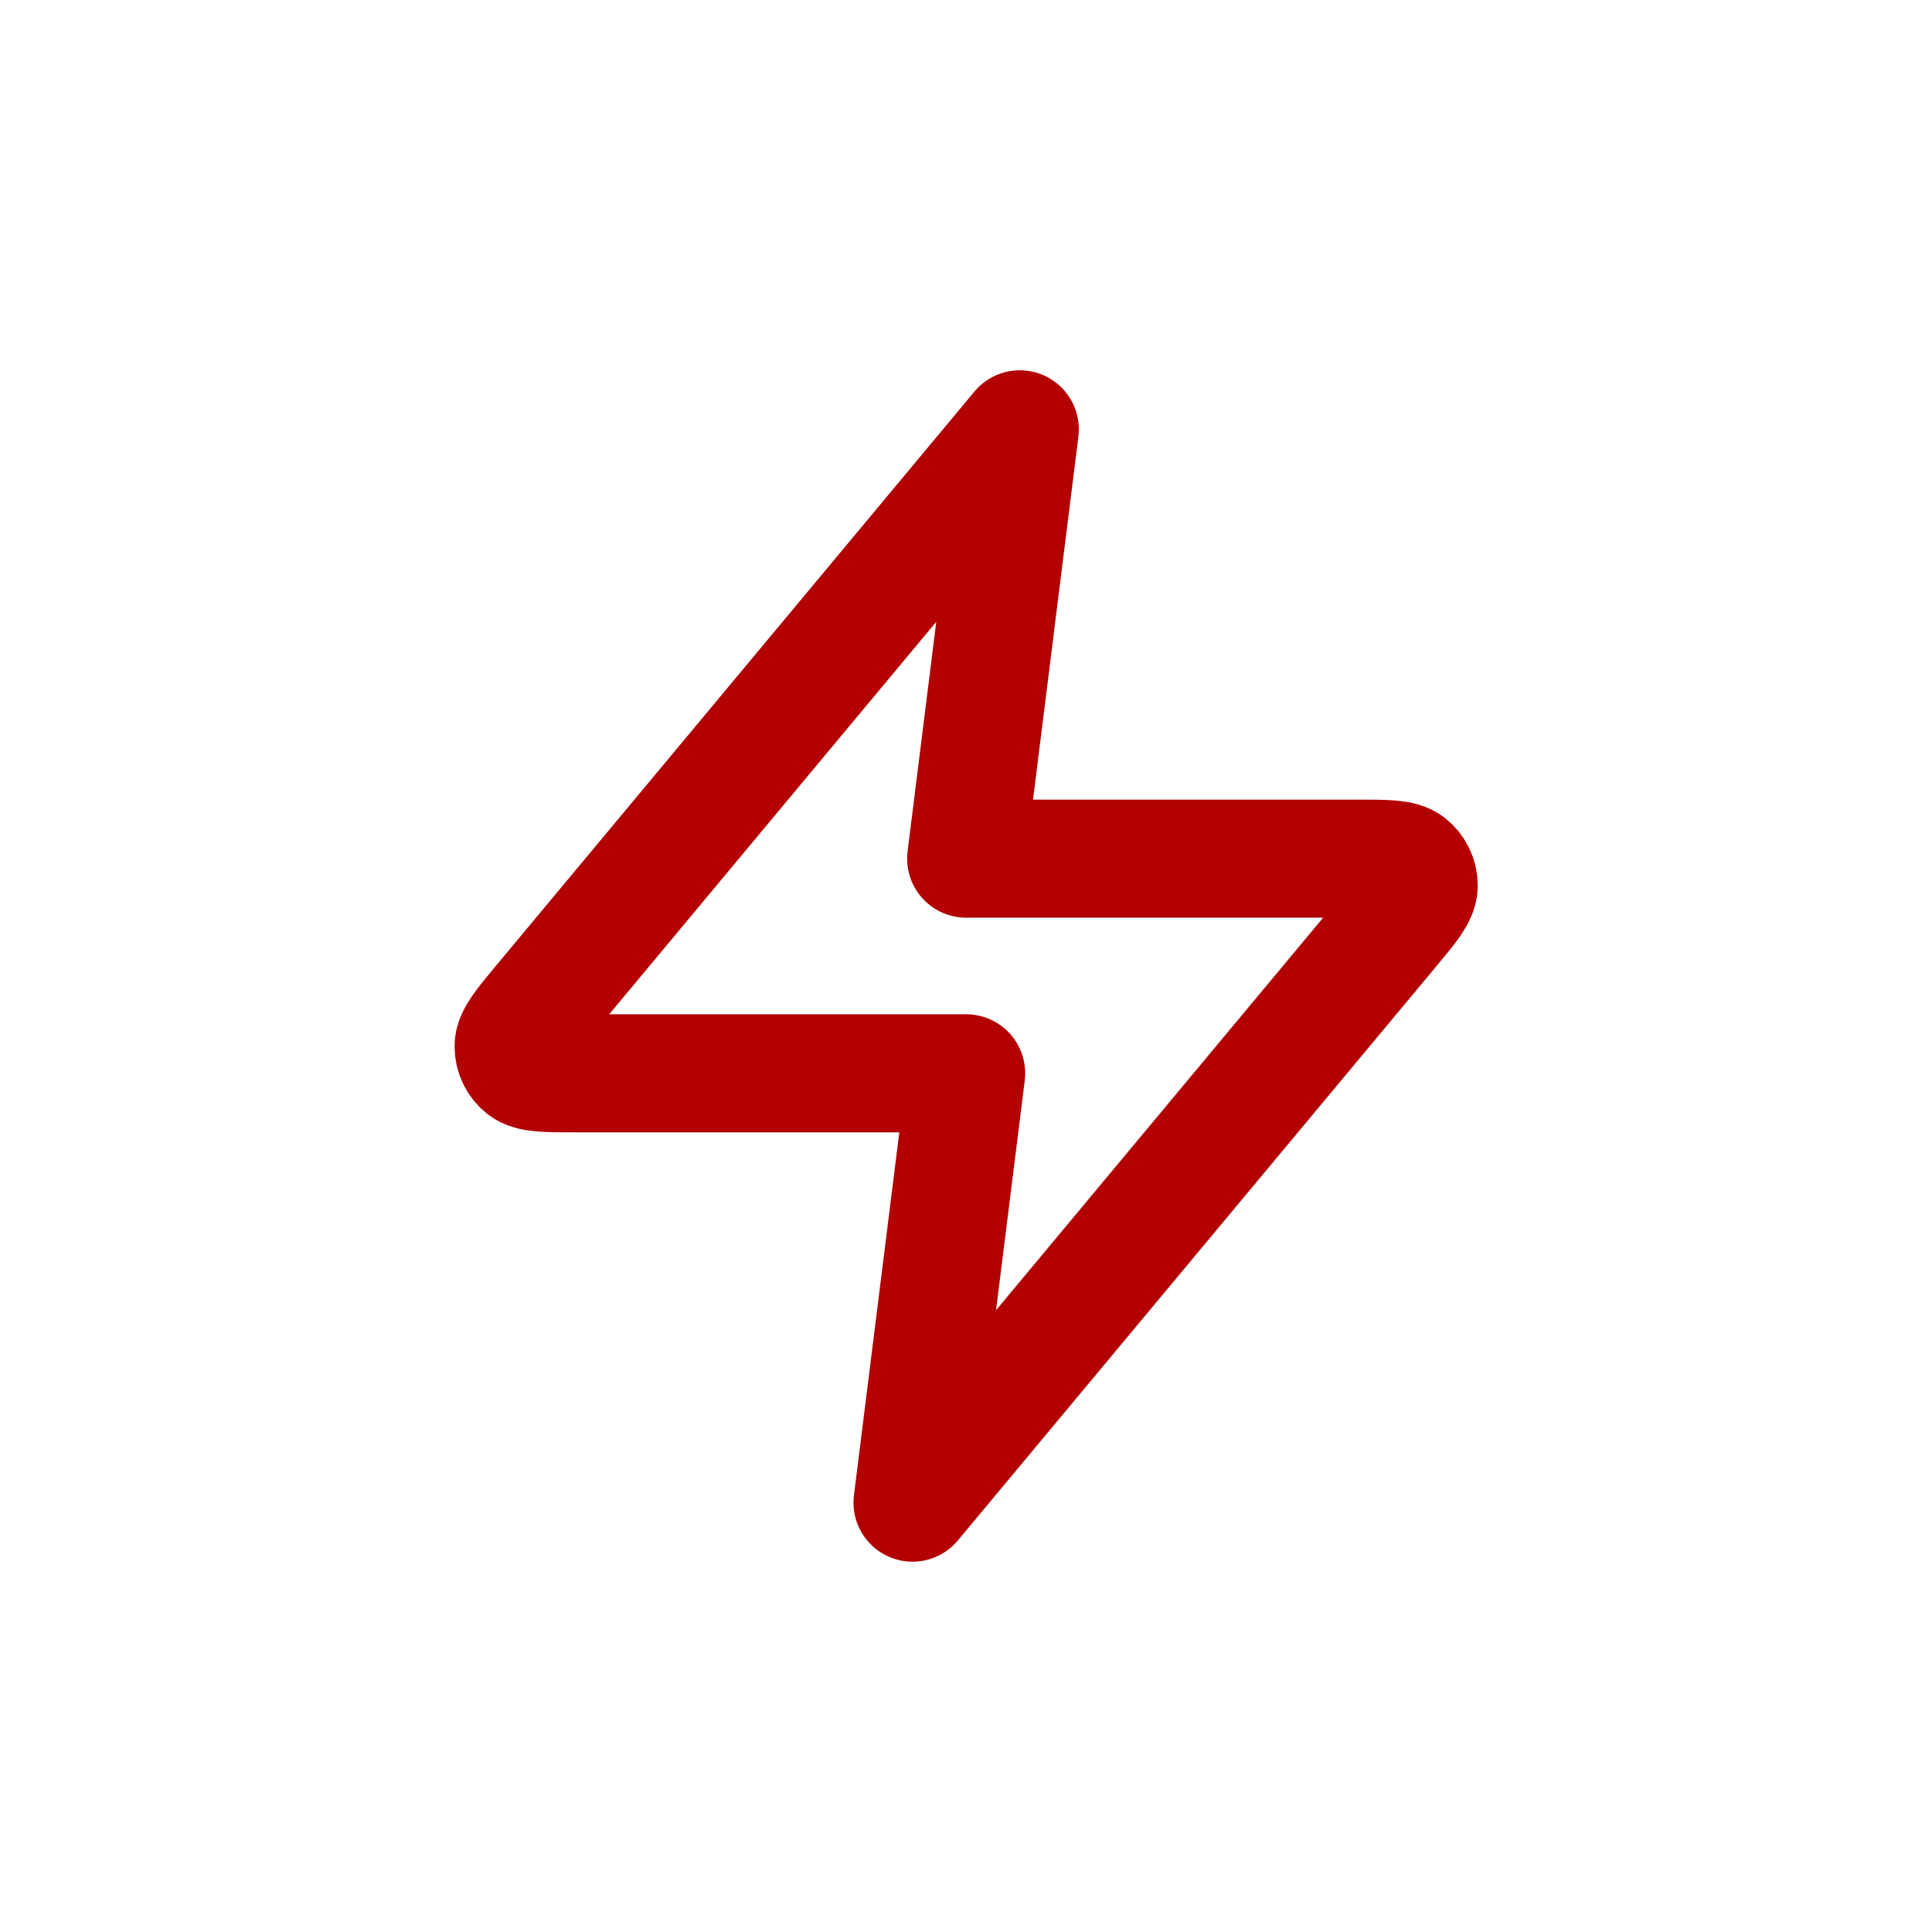
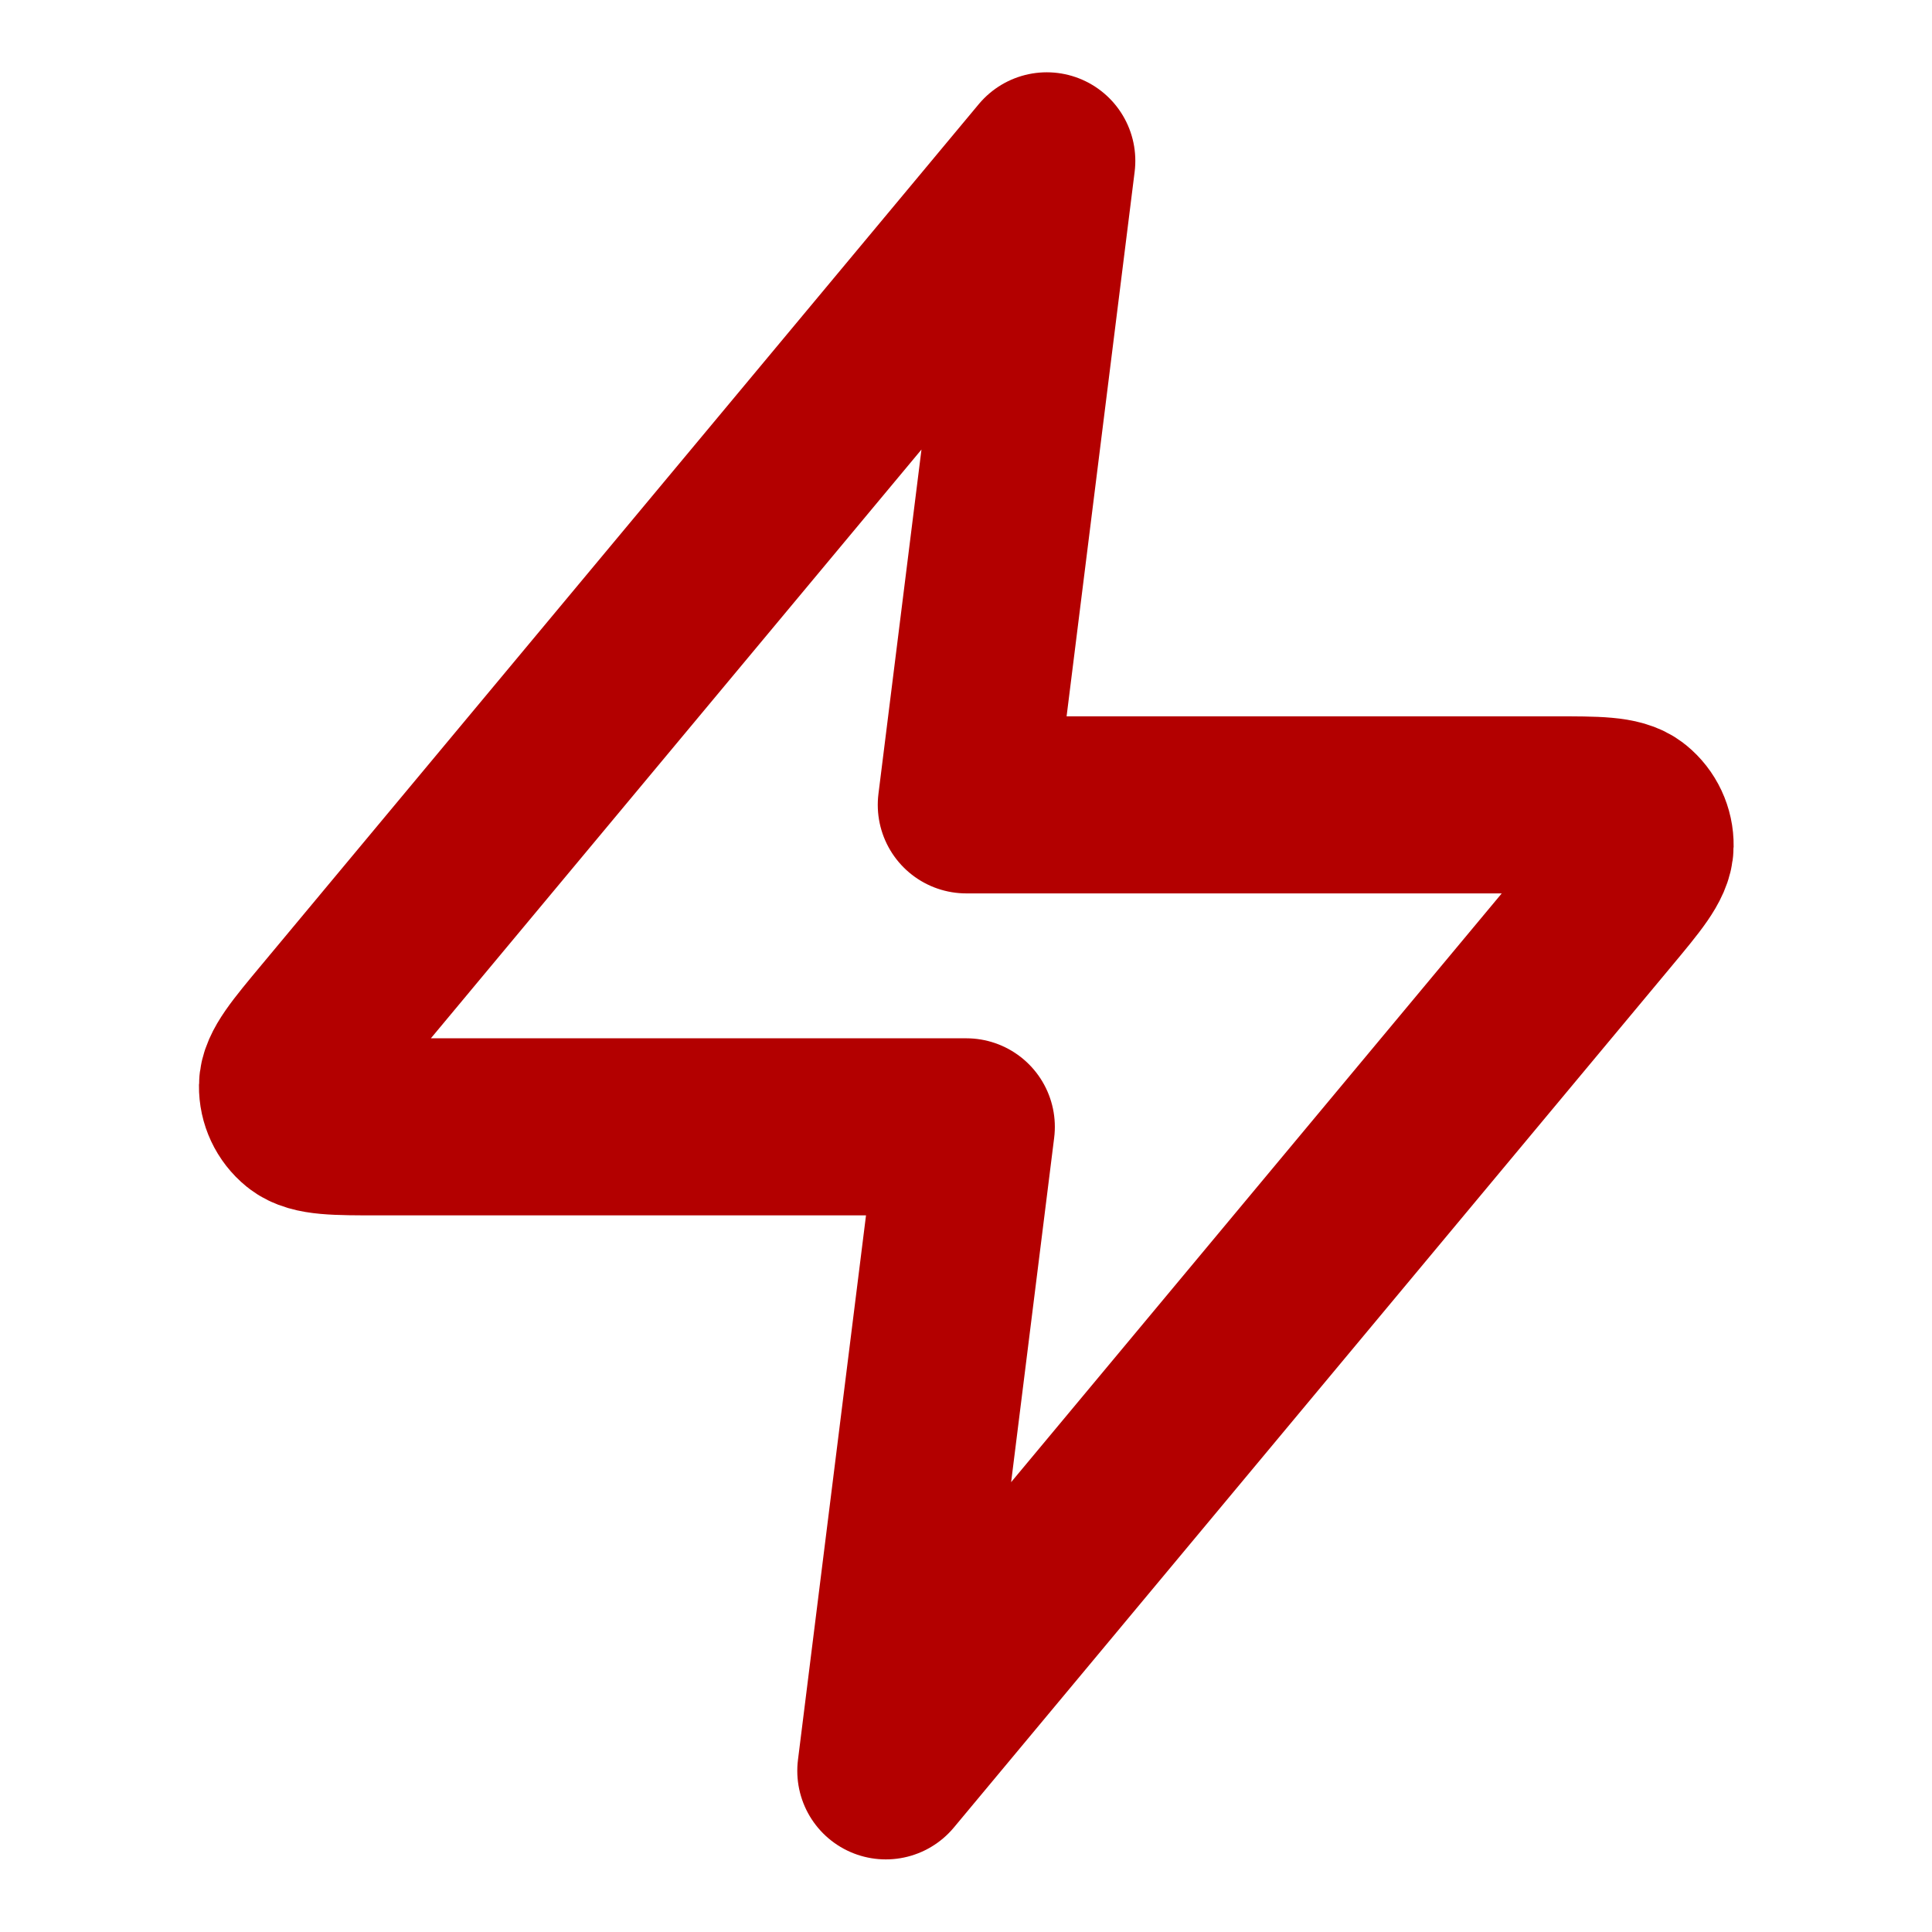
- <svg xmlns="http://www.w3.org/2000/svg" width="48" height="48" viewBox="0 0 48 48" fill="none">
-   <path d="M25.337 10.666L13.462 24.917C12.997 25.475 12.764 25.754 12.761 25.99C12.758 26.195 12.849 26.39 13.008 26.518C13.191 26.666 13.555 26.666 14.281 26.666H24.004L22.671 37.333L34.546 23.083C35.011 22.525 35.243 22.246 35.247 22.01C35.25 21.805 35.159 21.61 34.999 21.481C34.816 21.333 34.453 21.333 33.726 21.333H24.004L25.337 10.666Z" stroke="#B30000" stroke-width="2.933" stroke-linecap="round" stroke-linejoin="round" />
+ <svg xmlns="http://www.w3.org/2000/svg" width="32" height="32" viewBox="0 0 32 32" fill="none">
+   <path d="M17.338 2.664L5.463 16.915C4.998 17.473 4.765 17.752 4.762 17.987C4.759 18.192 4.85 18.387 5.009 18.516C5.193 18.664 5.556 18.664 6.282 18.664H16.005L14.672 29.331L26.547 15.08C27.012 14.522 27.245 14.243 27.248 14.007C27.251 13.803 27.16 13.608 27.001 13.479C26.817 13.331 26.454 13.331 25.728 13.331H16.005L17.338 2.664Z" stroke="#B30000" stroke-width="2.933" stroke-linecap="round" stroke-linejoin="round" />
</svg>
